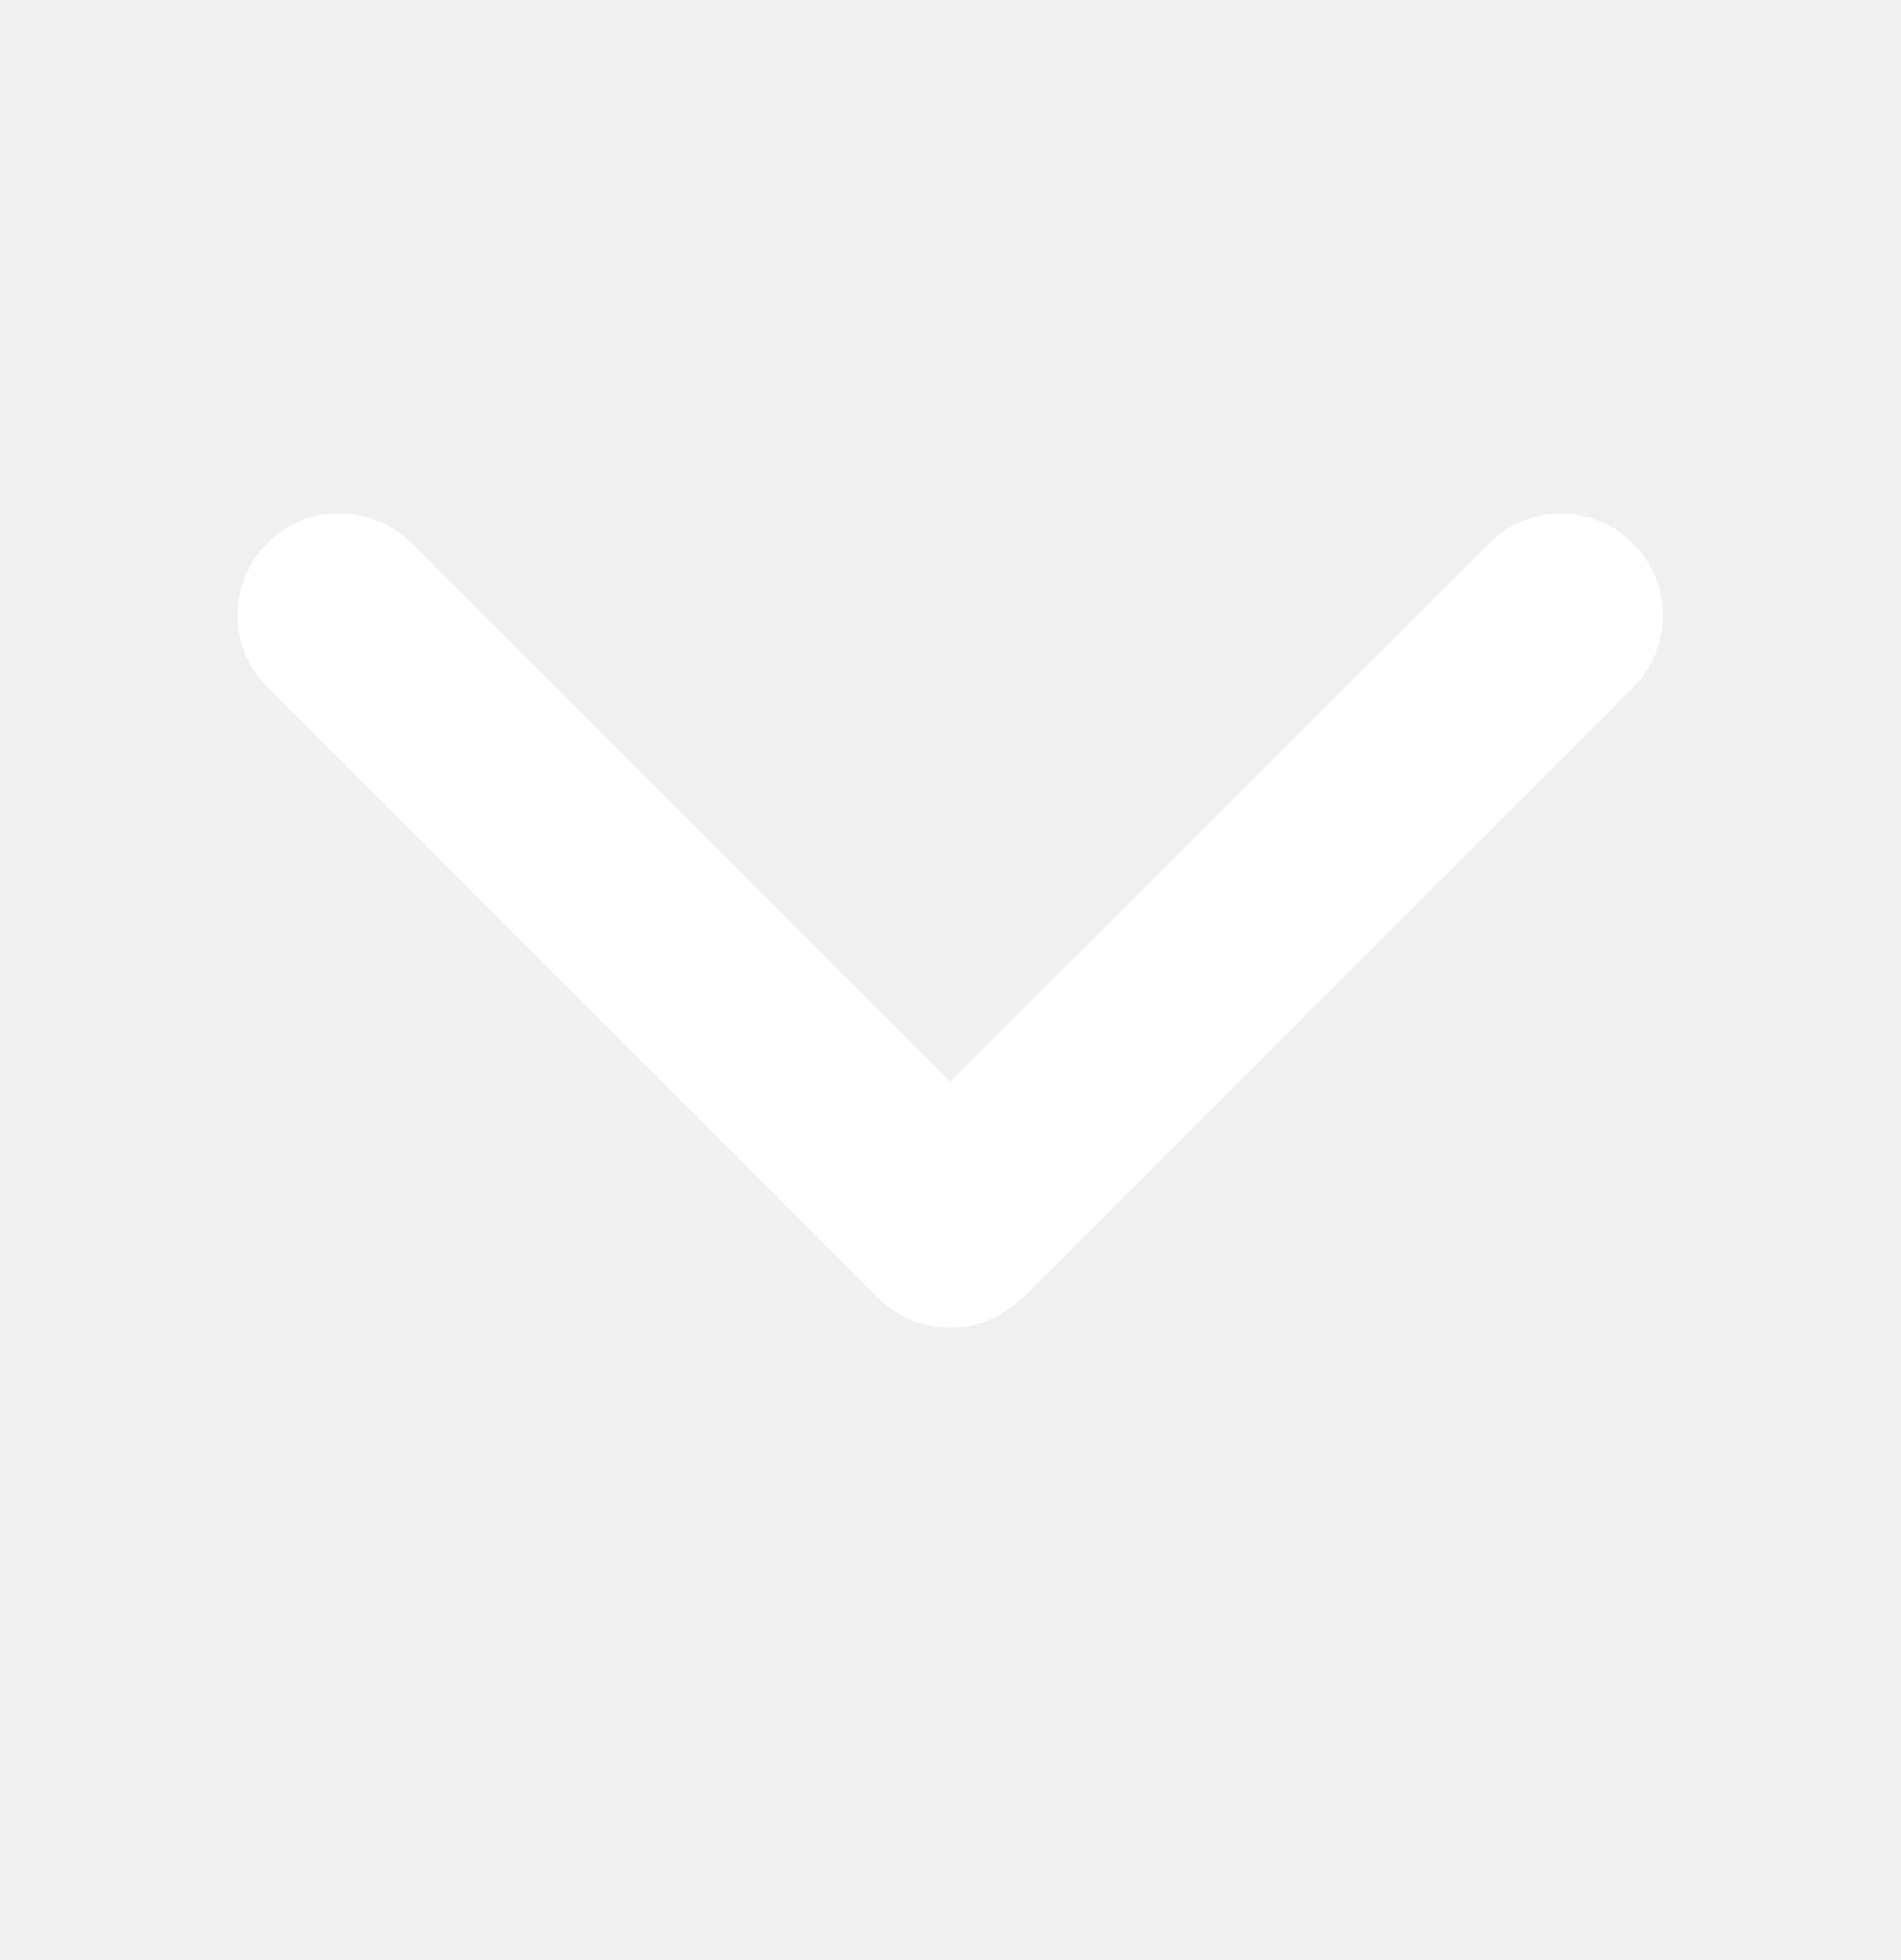
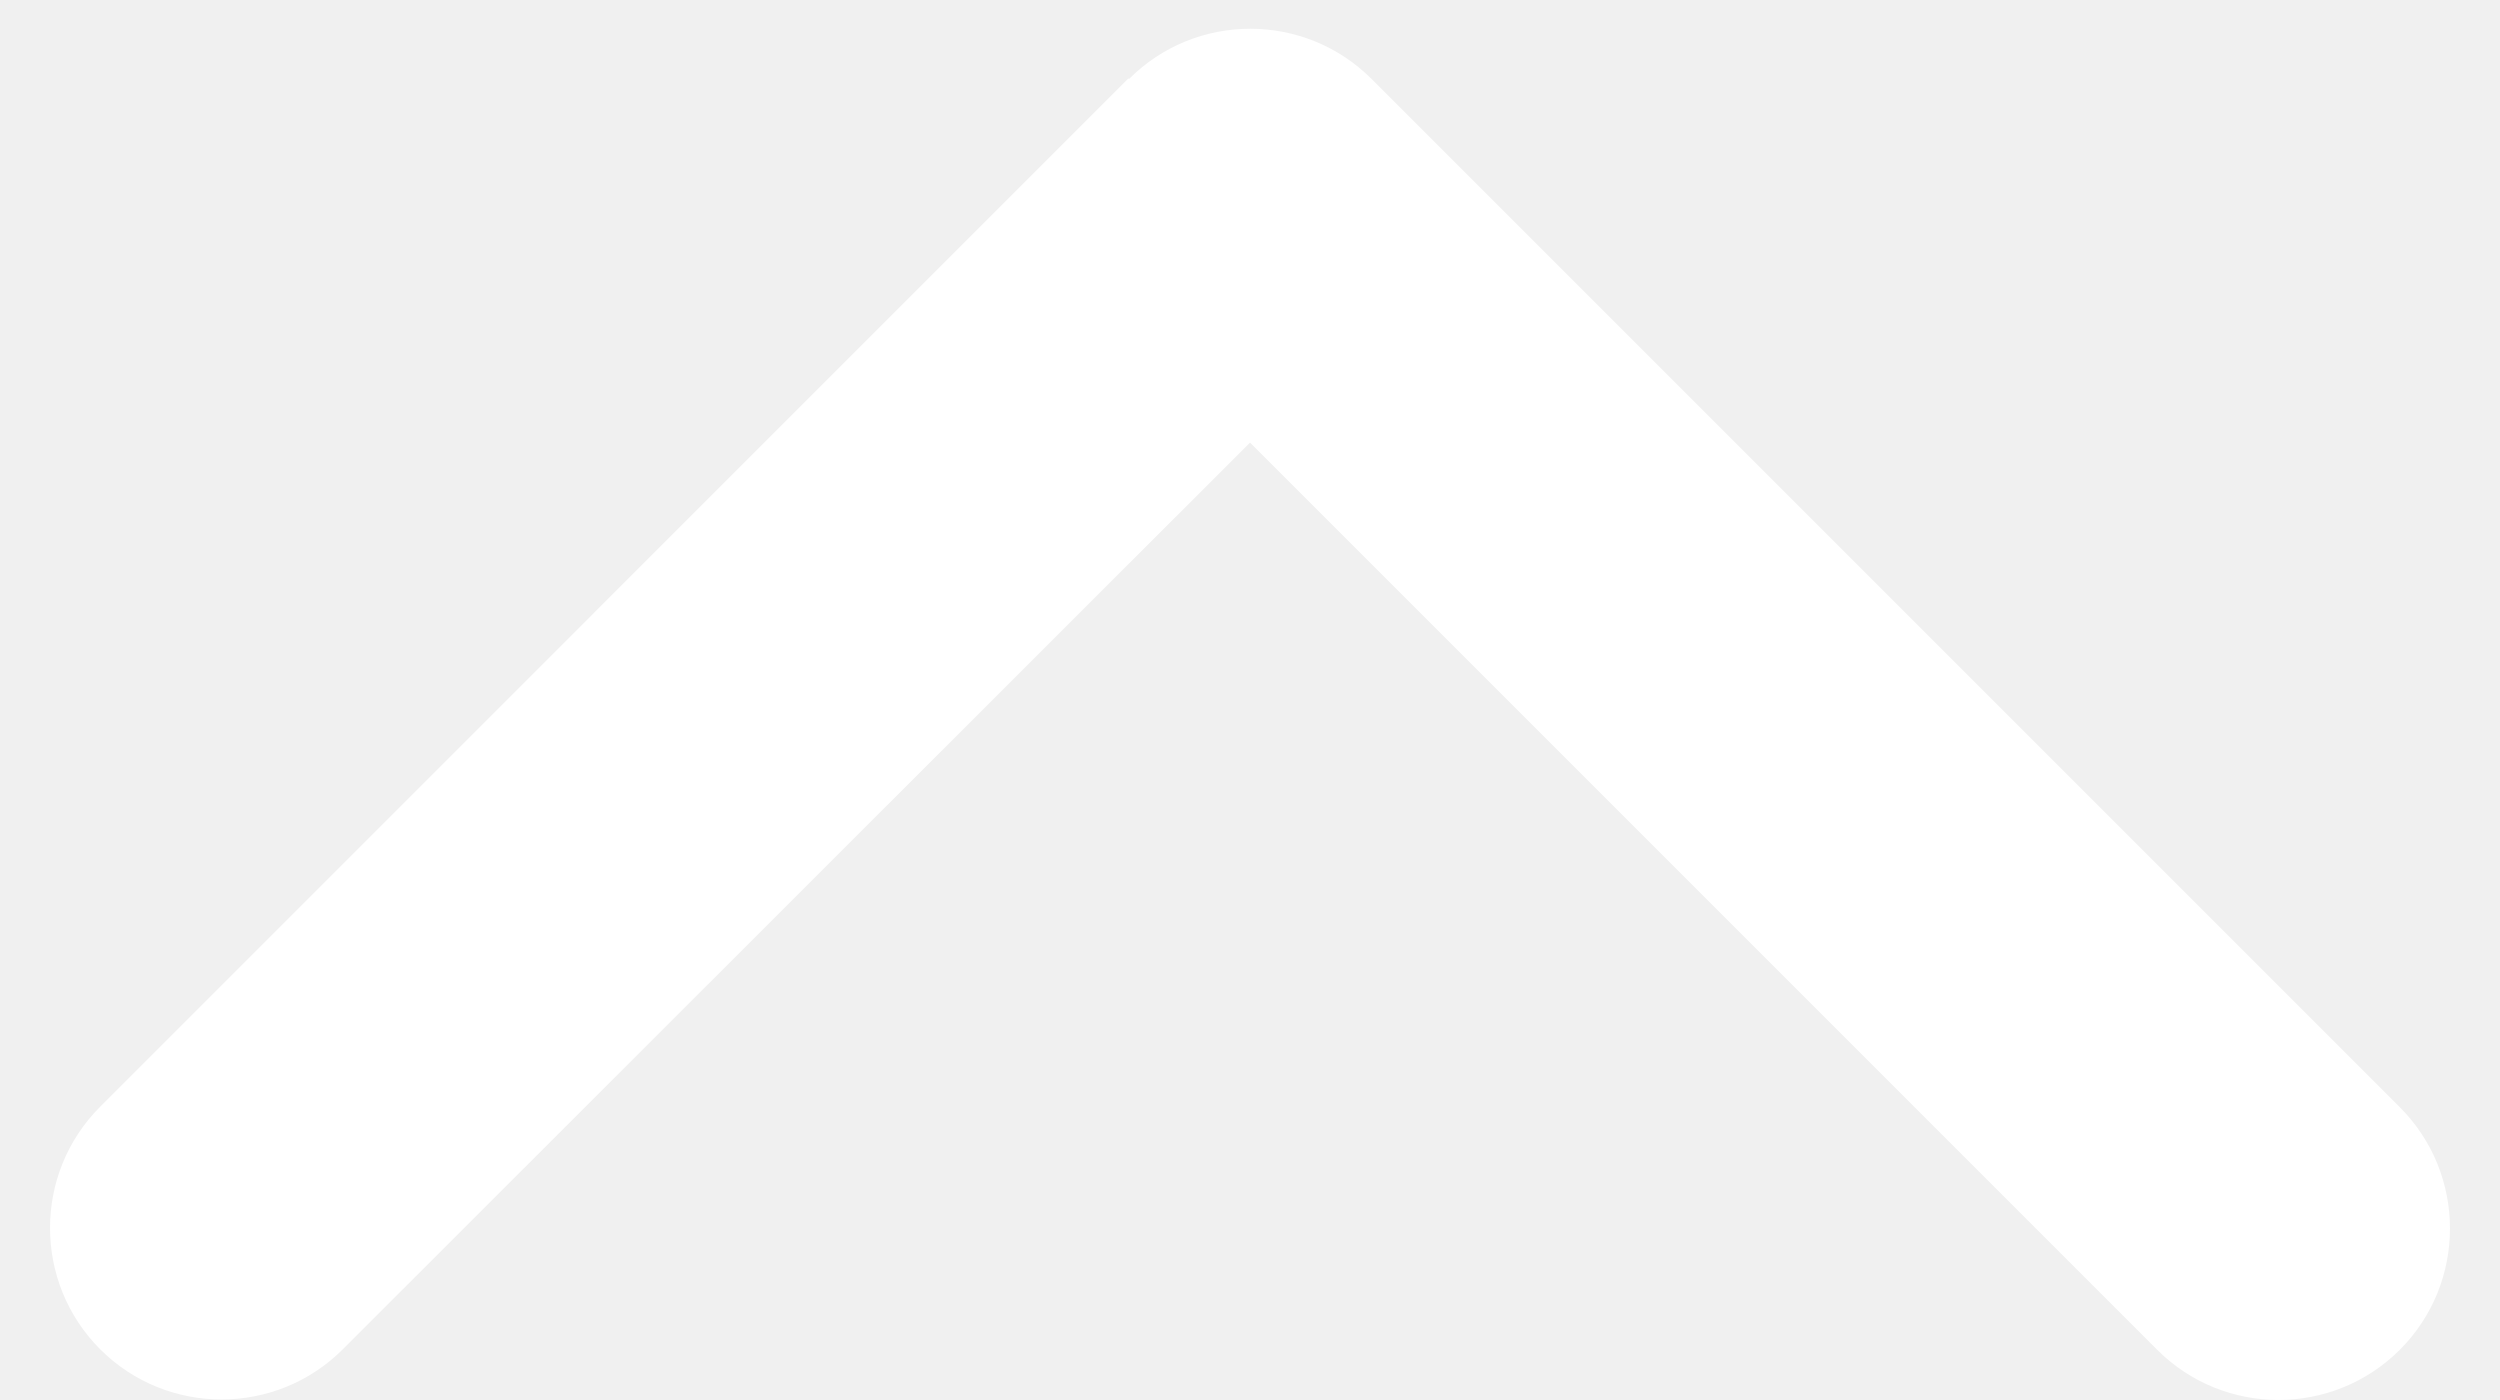
- <svg xmlns="http://www.w3.org/2000/svg" width="32" height="33" viewBox="0 0 32 33" fill="none">
-   <path d="M17.21 21.852C16.541 22.522 15.454 22.522 14.784 21.852L4.502 11.57C3.833 10.9 3.833 9.813 4.502 9.144C5.171 8.475 6.259 8.475 6.928 9.144L16 18.216L25.072 9.149C25.741 8.48 26.828 8.48 27.498 9.149C28.167 9.819 28.167 10.906 27.498 11.575L17.216 21.858L17.21 21.852Z" fill="white" />
+ <svg xmlns="http://www.w3.org/2000/svg" width="25" height="14" viewBox="0 0 25 14" fill="none">
+   <path d="M11.29 0.79C11.959 0.12 13.046 0.12 13.716 0.79L23.998 11.072C24.667 11.741 24.667 12.829 23.998 13.498C23.328 14.167 22.241 14.167 21.572 13.498L12.5 4.426L3.428 13.493C2.759 14.162 1.671 14.162 1.002 13.493C0.333 12.823 0.333 11.736 1.002 11.067L11.284 0.784L11.29 0.79Z" fill="white" />
</svg>
